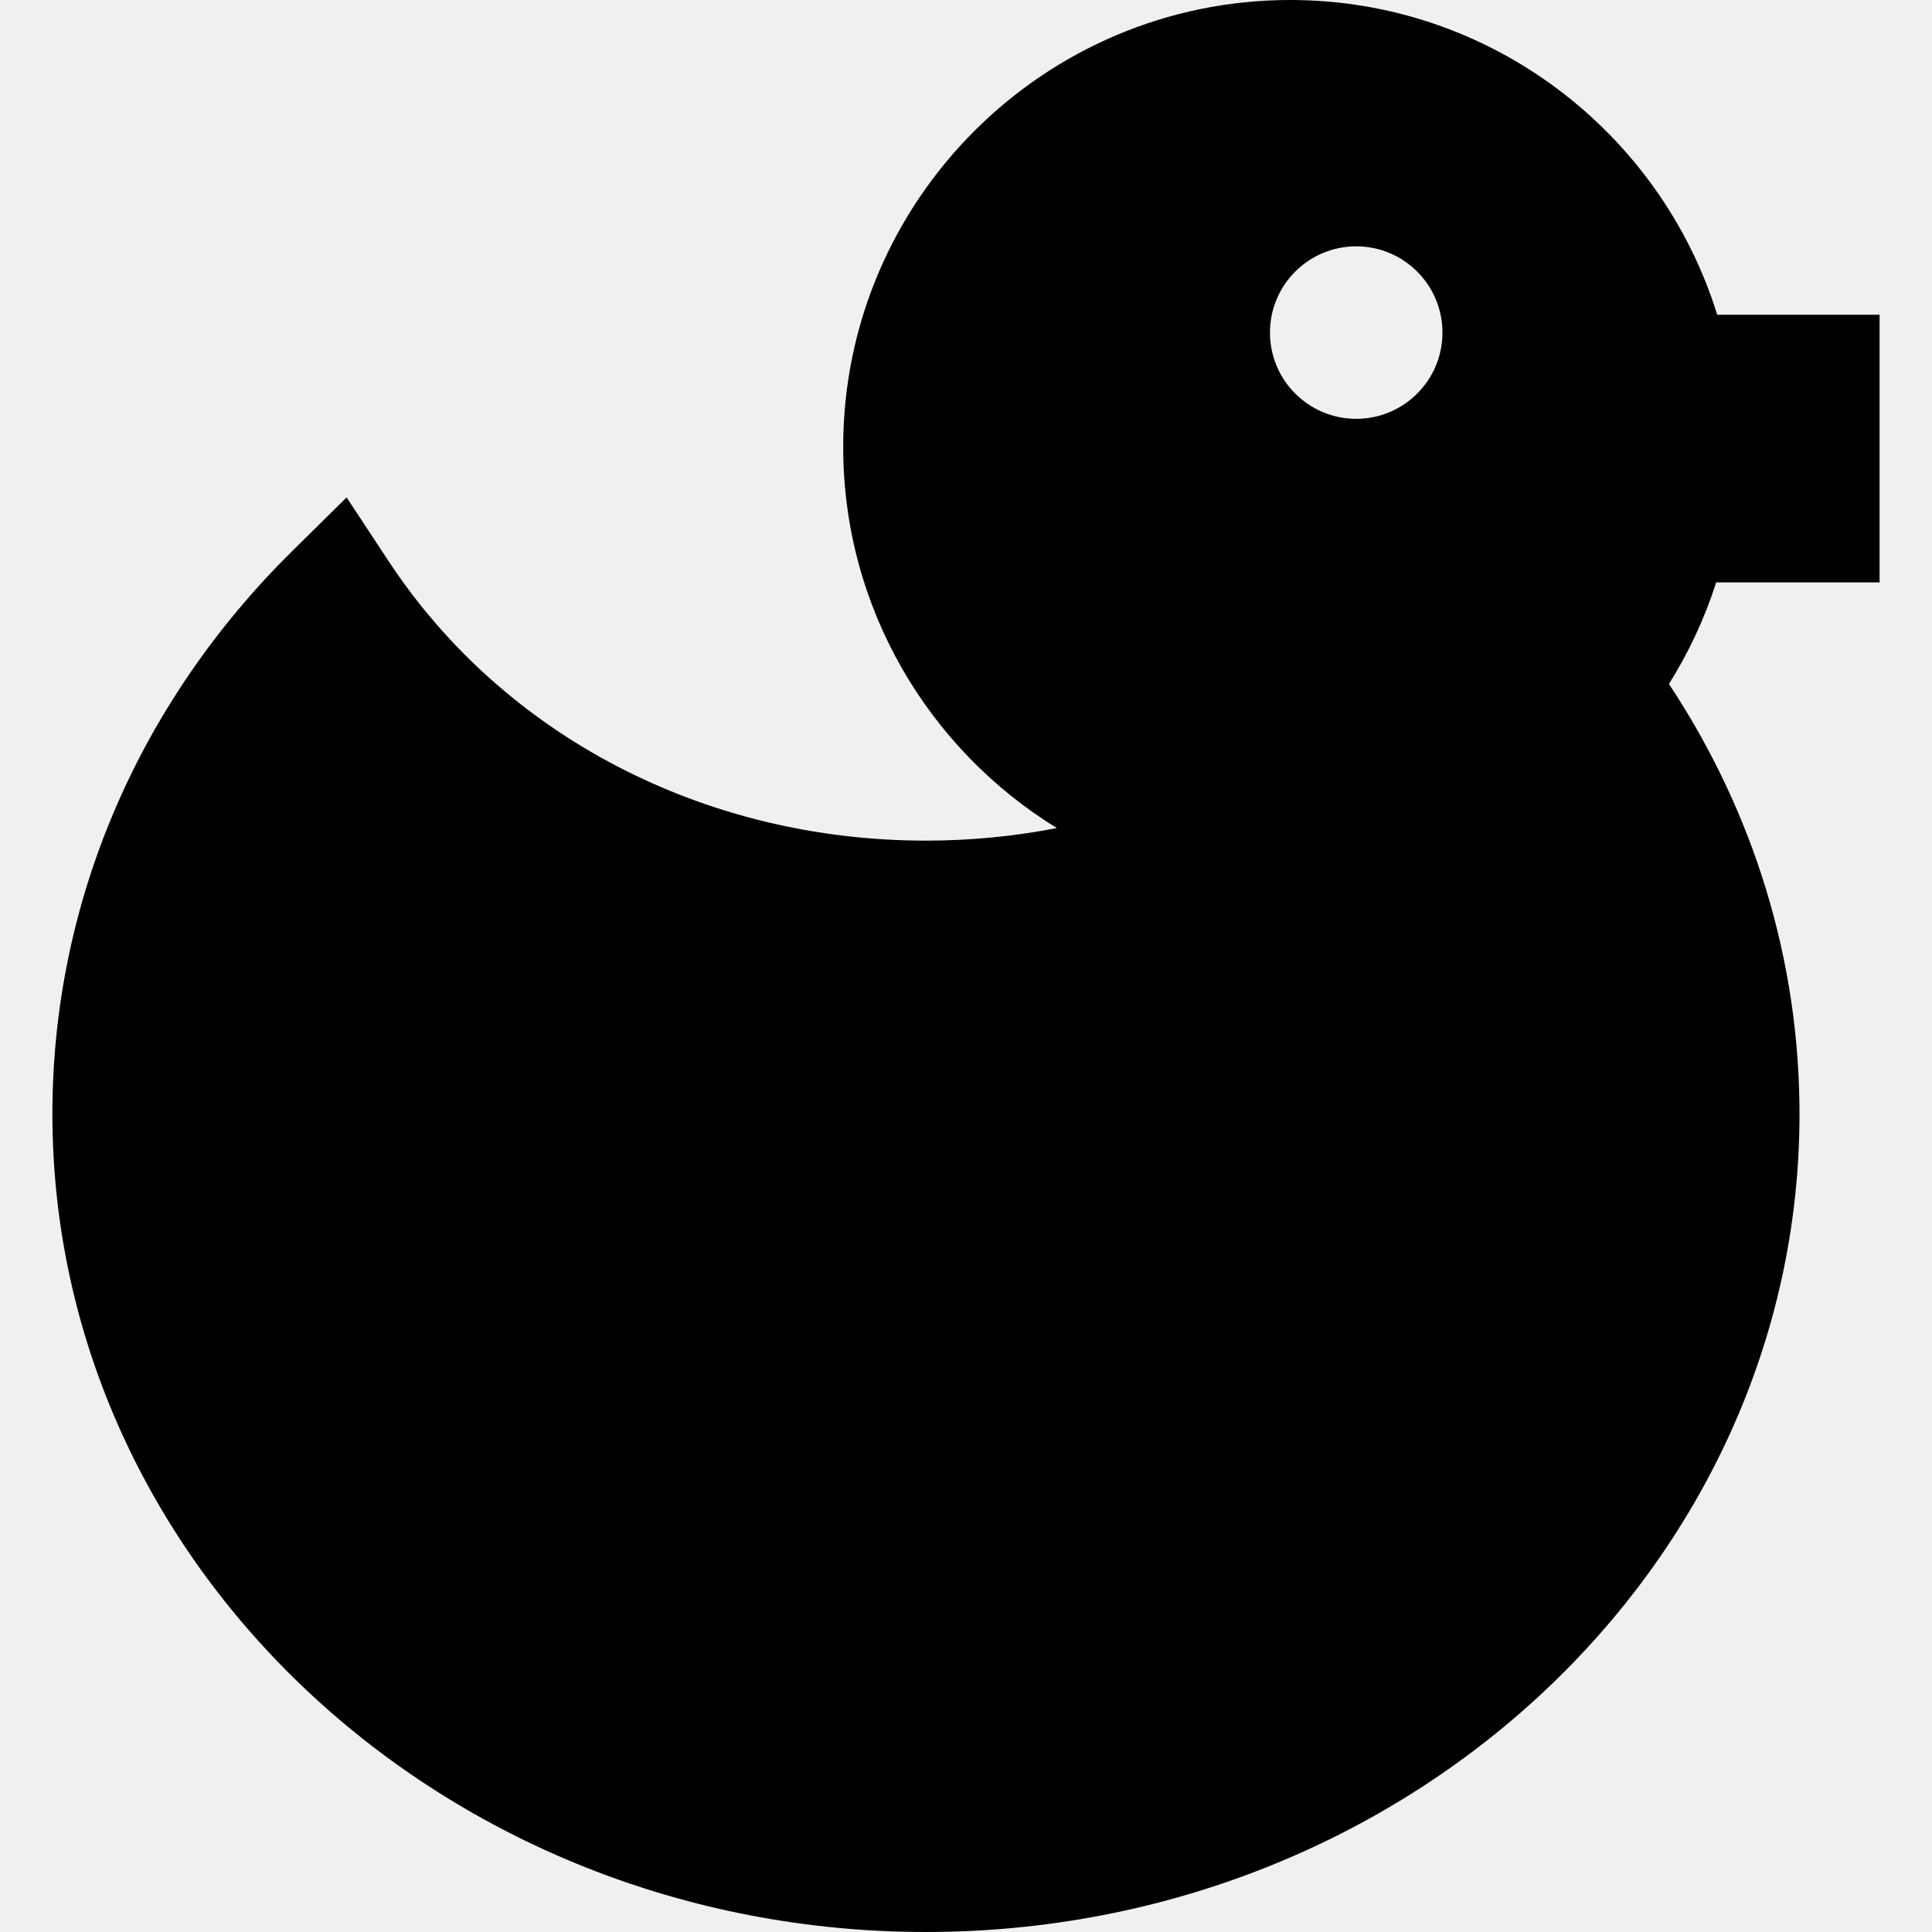
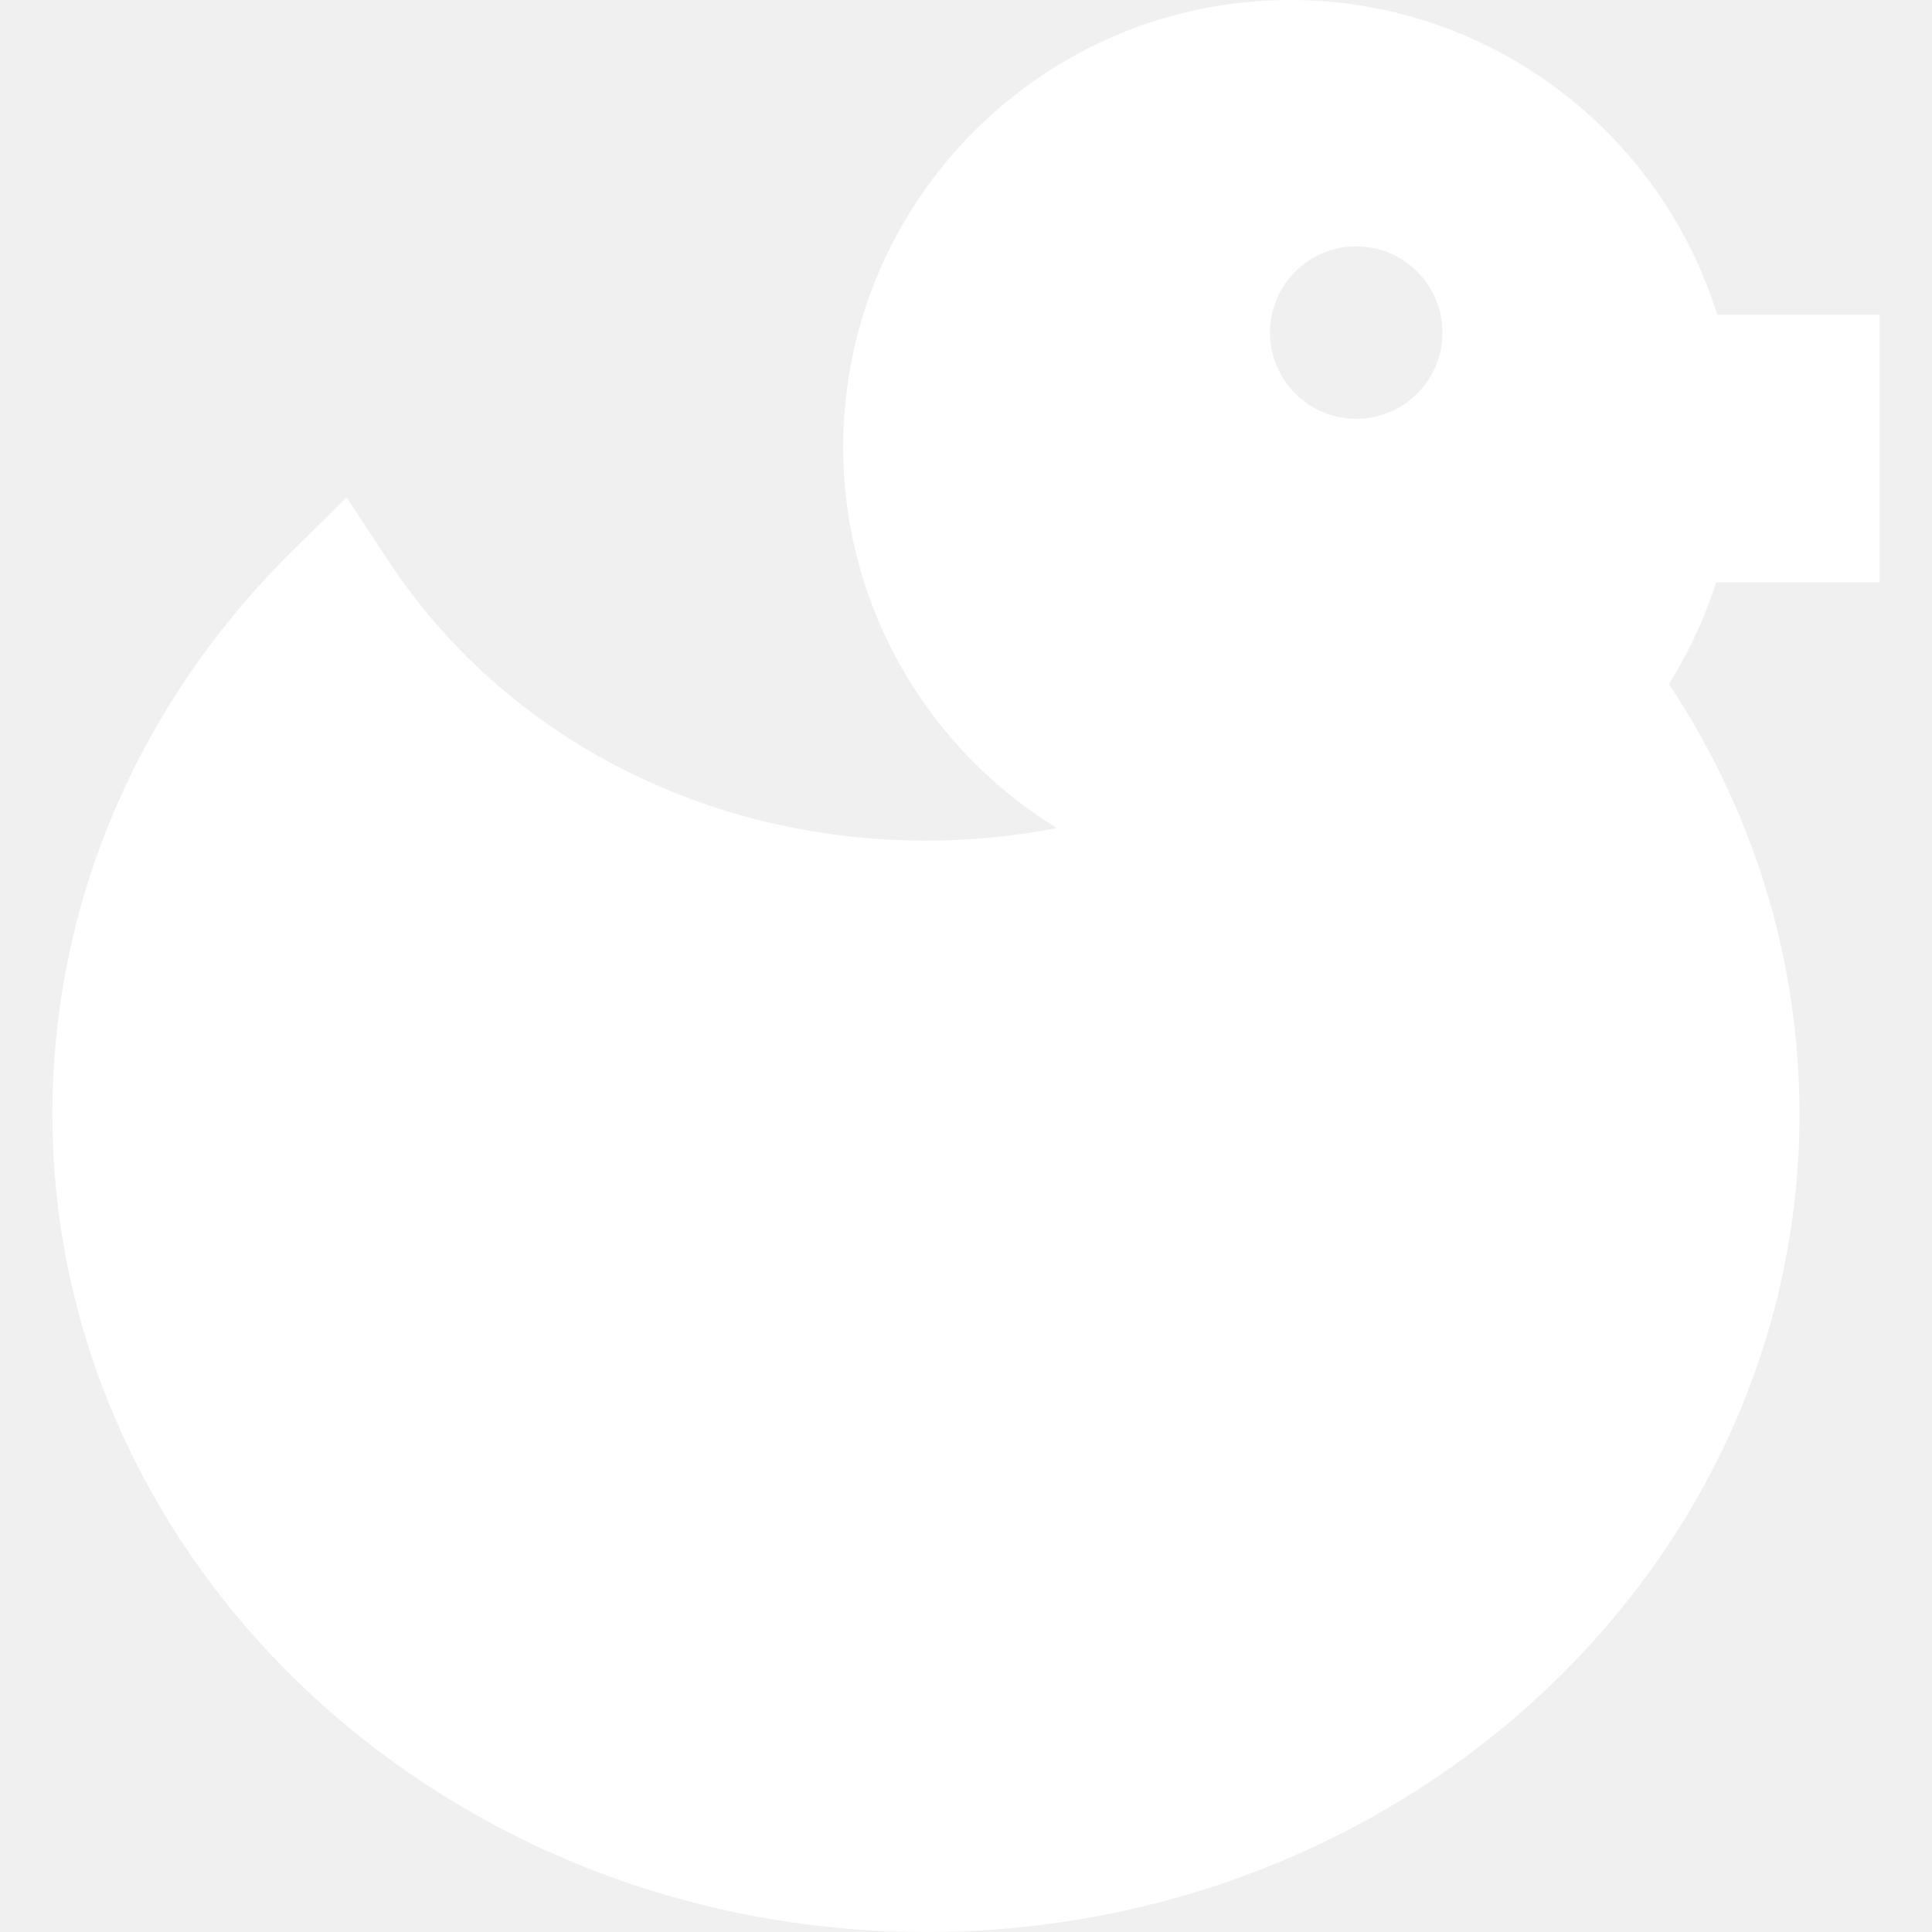
- <svg xmlns="http://www.w3.org/2000/svg" version="1.1" id="Capa_1" x="0px" y="0px" viewBox="0 0 216.561 216.561" style="enable-background:new 0 0 216.561 216.561;" xml:space="preserve">
+ <svg xmlns="http://www.w3.org/2000/svg" version="1.1" id="Capa_1" x="0px" y="0px" viewBox="0 0 216.561 216.561" style="fill: white;" xml:space="preserve">
  <path d="M210.686,65.28v-30h-18.201C186.15,14.867,167.089,0,144.62,0c-27.628,0-50.105,22.477-50.105,50.104  c0,18.048,9.595,33.894,23.949,42.716c-4.759,0.923-9.668,1.408-14.673,1.408c-24.799,0-47.321-11.719-60.247-31.349l-4.691-7.123  l-6.071,5.989C15.43,78.864,5.874,101.277,5.874,124.858c0,50.564,43.926,91.702,97.917,91.702  c53.992,0,97.918-41.138,97.918-91.702c0-17.227-5.121-33.82-14.634-48.191c2.215-3.527,4.006-7.344,5.294-11.387H210.686z   M152.02,46.947c-5.339,0-9.667-4.328-9.667-9.667s4.328-9.667,9.667-9.667c5.339,0,9.667,4.328,9.667,9.667  S157.359,46.947,152.02,46.947z" />
  <g>
</g>
  <g>
</g>
  <g>
</g>
  <g>
</g>
  <g>
</g>
  <g>
</g>
  <g>
</g>
  <g>
</g>
  <g>
</g>
  <g>
</g>
  <g>
</g>
  <g>
</g>
  <g>
</g>
  <g>
</g>
  <g>
</g>
</svg>
